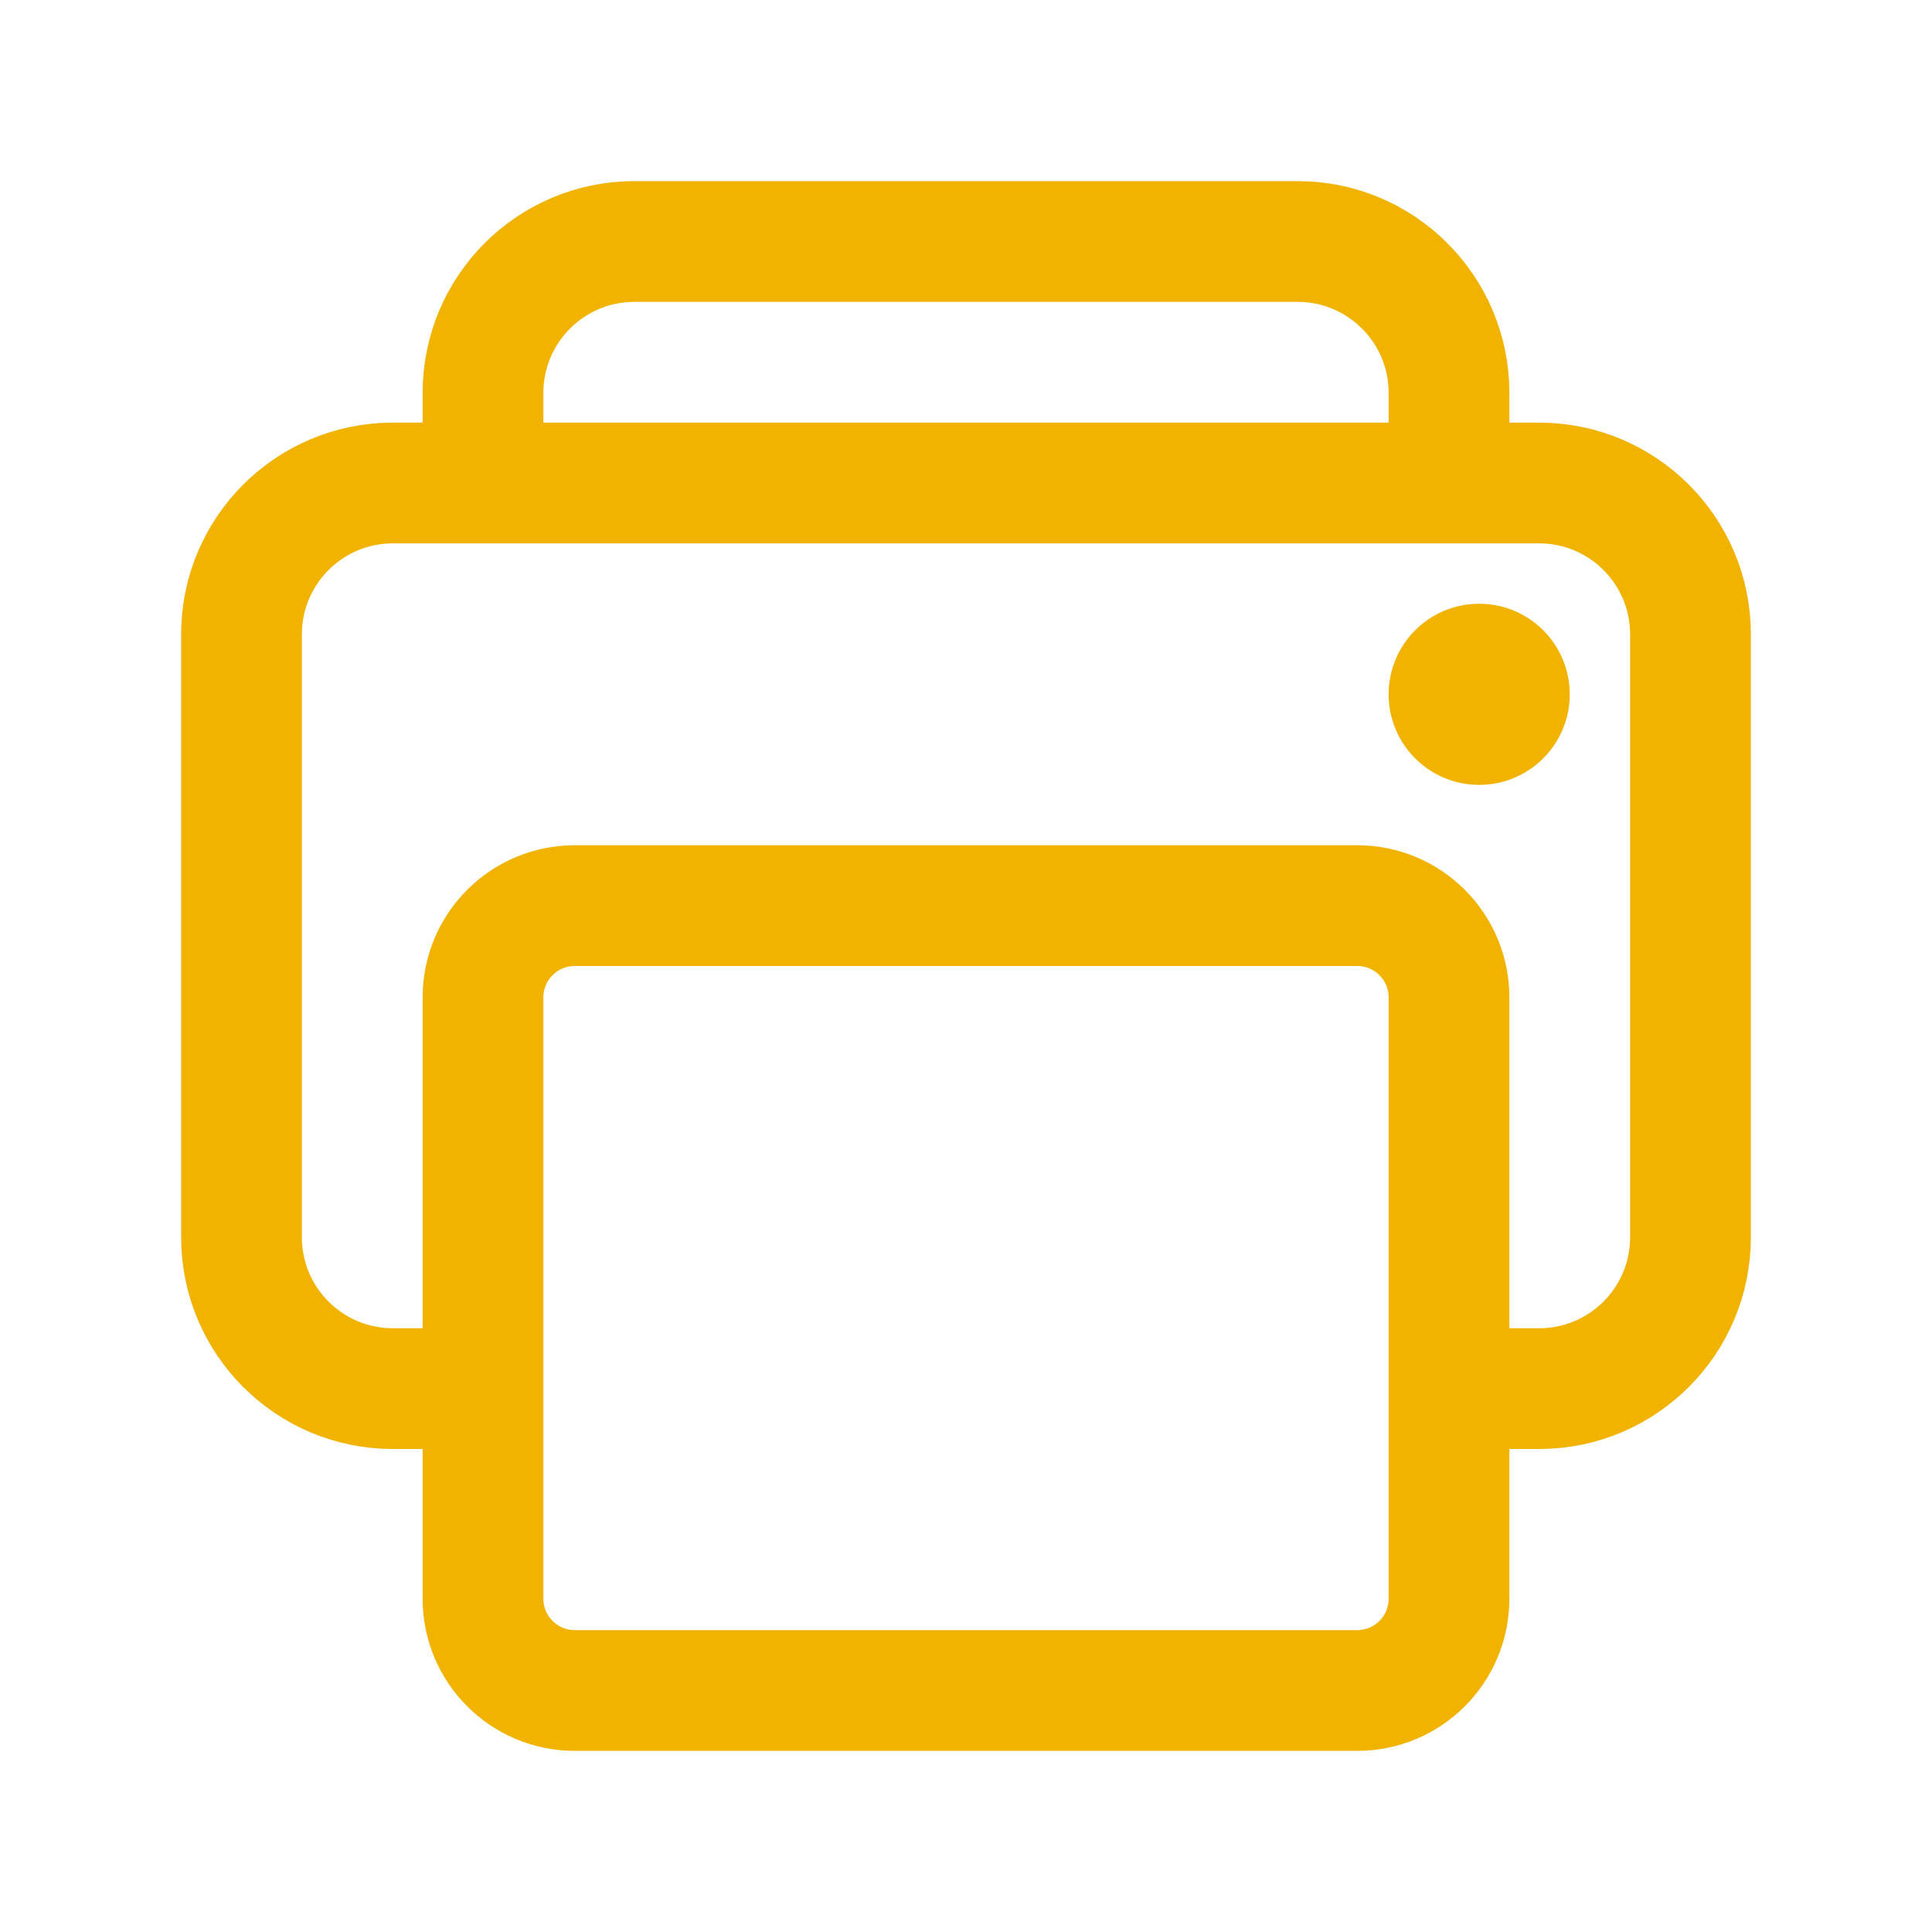
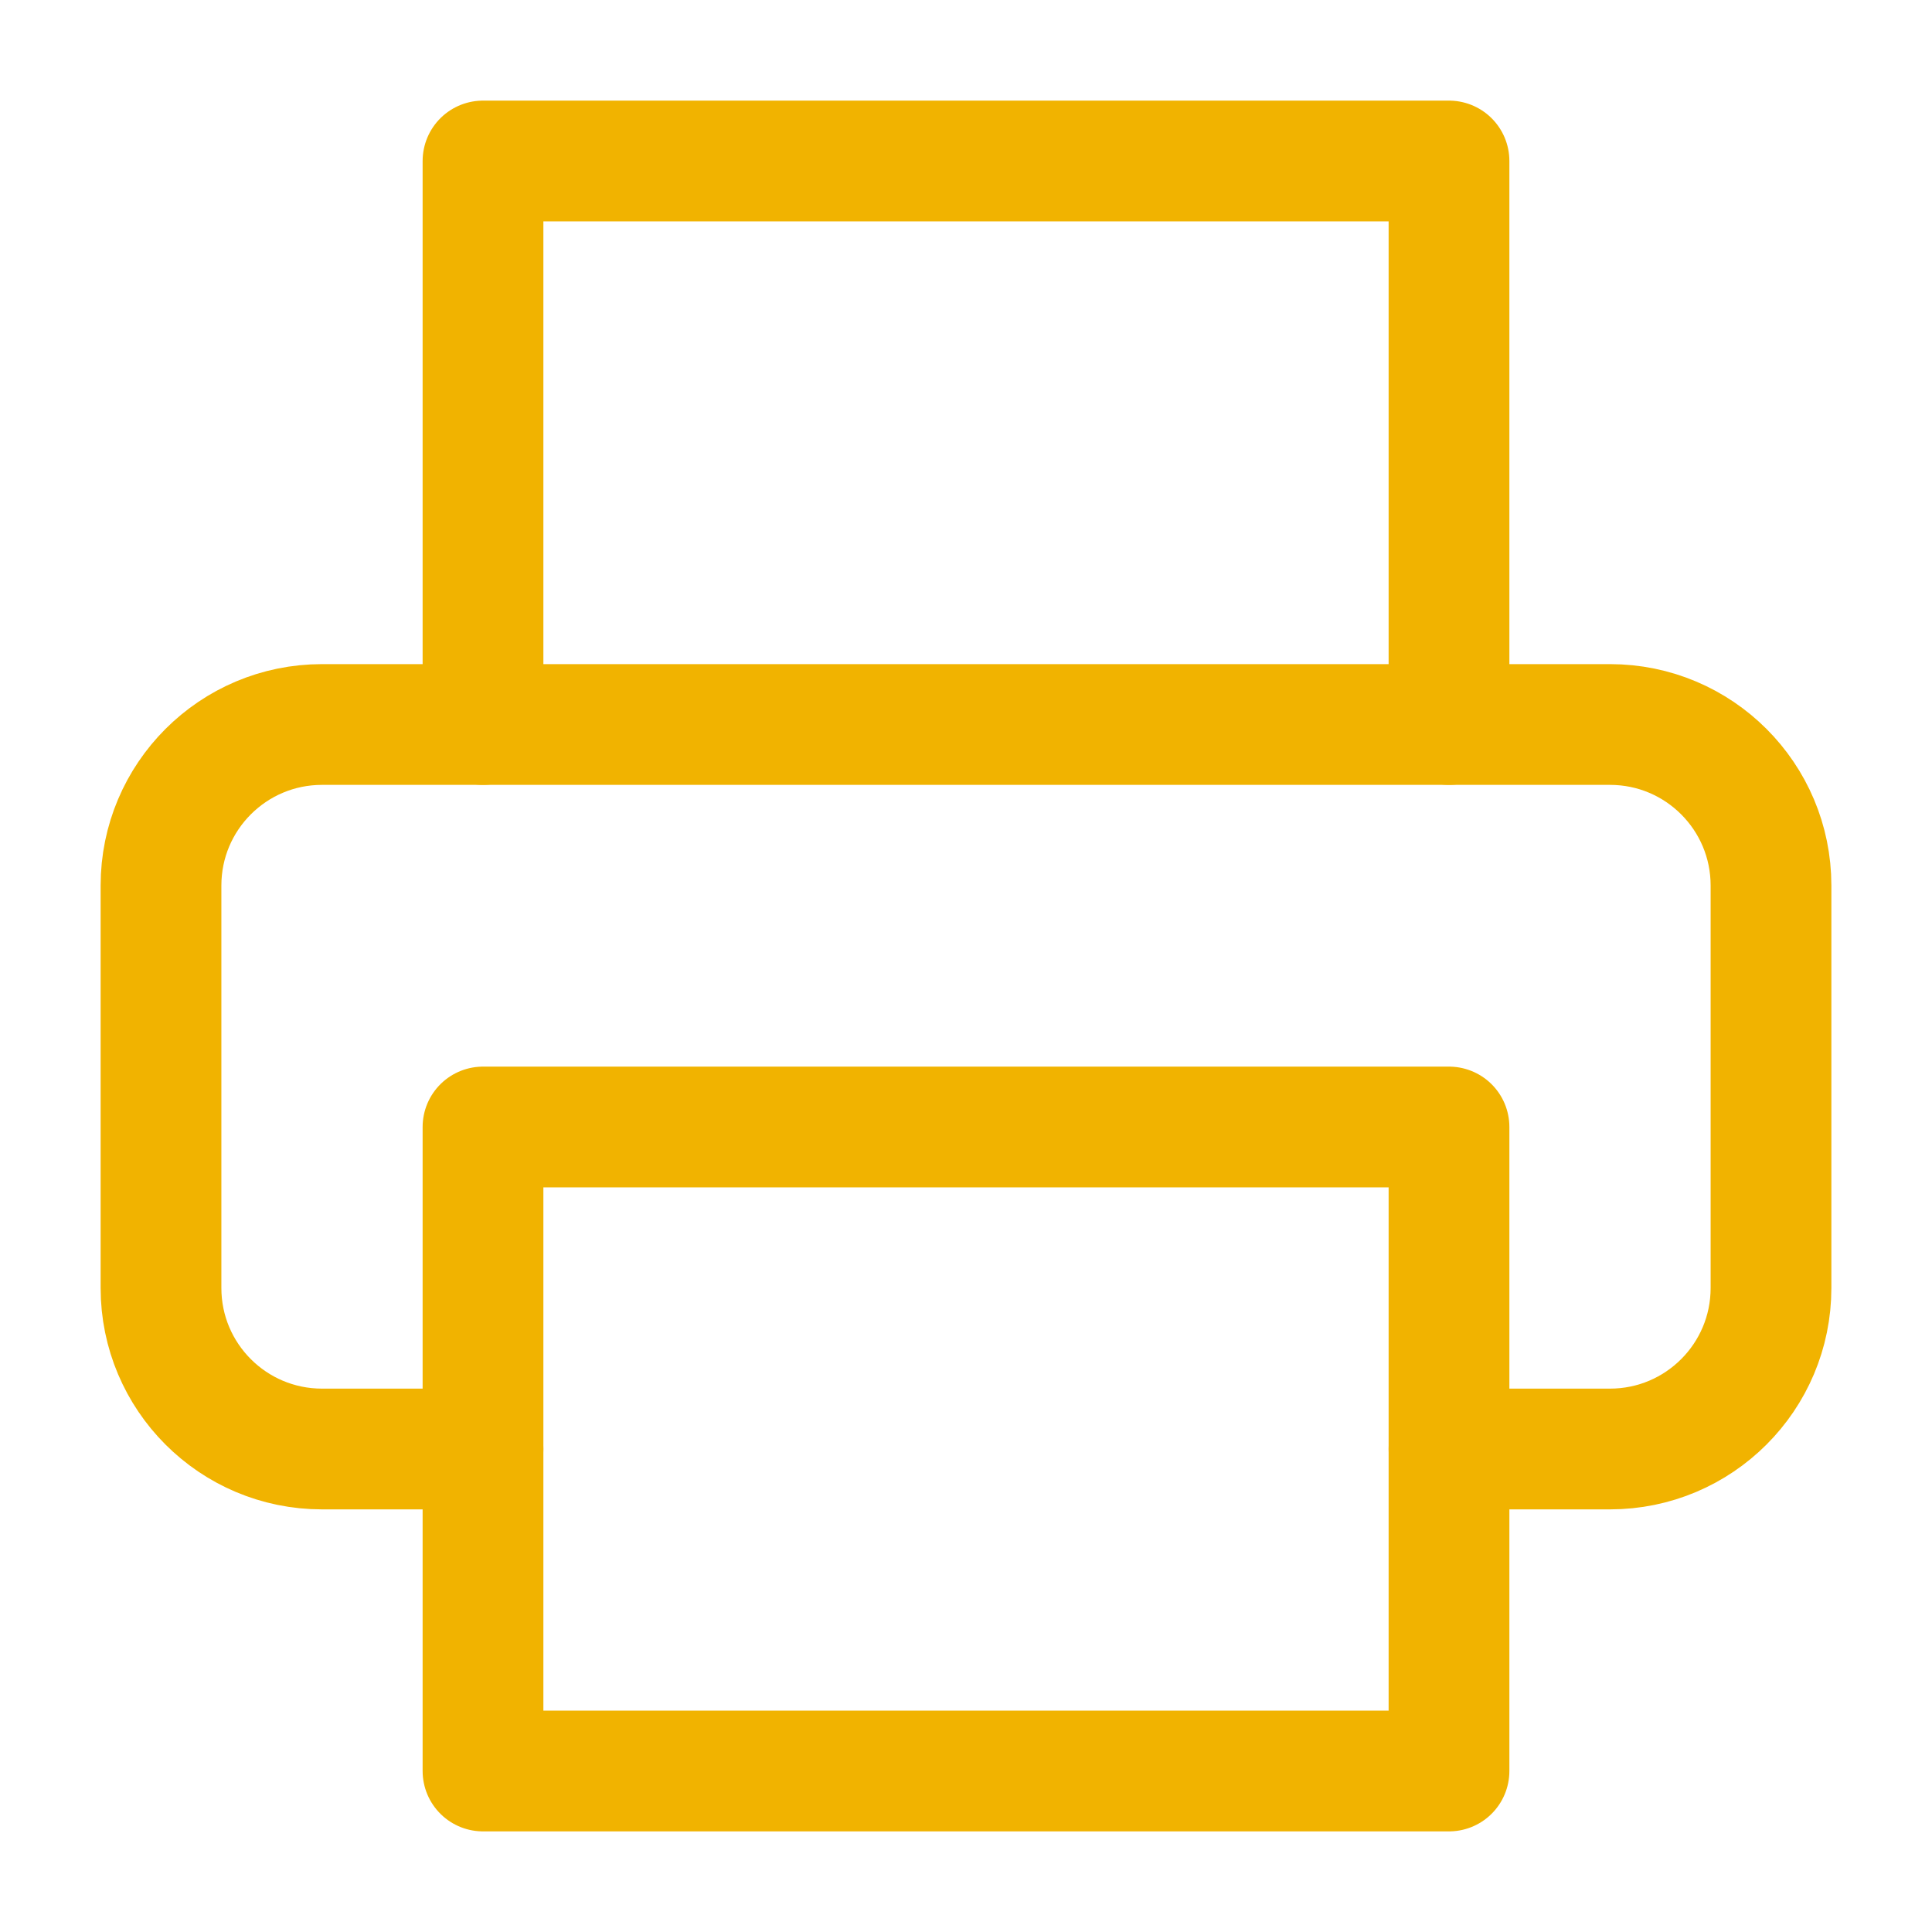
- <svg xmlns="http://www.w3.org/2000/svg" width="800px" height="800px" viewBox="0 0 512 512" fill="#F1B300">
-   <g id="SVGRepo_bgCarrier" stroke-width="0" />
-   <g id="SVGRepo_tracerCarrier" stroke-linecap="round" stroke-linejoin="round" />
-   <g id="SVGRepo_iconCarrier">
-     <path d="M384,368h24a40.12,40.12,0,0,0,40-40V168a40.12,40.12,0,0,0-40-40H104a40.12,40.12,0,0,0-40,40V328a40.12,40.12,0,0,0,40,40h24" style="fill:none;stroke:#F1B300;stroke-linejoin:round;stroke-width:32px" />
-     <rect x="128" y="240" width="256" height="208" rx="24.32" ry="24.32" style="fill:none;stroke:#F1B300;stroke-linejoin:round;stroke-width:32px" />
-     <path d="M384,128V104a40.12,40.12,0,0,0-40-40H168a40.12,40.12,0,0,0-40,40v24" style="fill:none;stroke:#F1B300;stroke-linejoin:round;stroke-width:32px" />
-     <circle cx="392" cy="184" r="24" />
-   </g>
+ <svg xmlns="http://www.w3.org/2000/svg" width="24" height="24" viewBox="0 0 24 24" fill="none" stroke="#f1b300" stroke-width="1.5" stroke-linecap="round" stroke-linejoin="round">
+   <polyline points="6 9 6 2 18 2 18 9" />
+   <path d="M6 18H4a2 2 0 0 1-2-2v-5a2 2 0 0 1 2-2h16a2 2 0 0 1 2 2v5a2 2 0 0 1-2 2h-2" />
+   <rect x="6" y="14" width="12" height="8" />
</svg>
